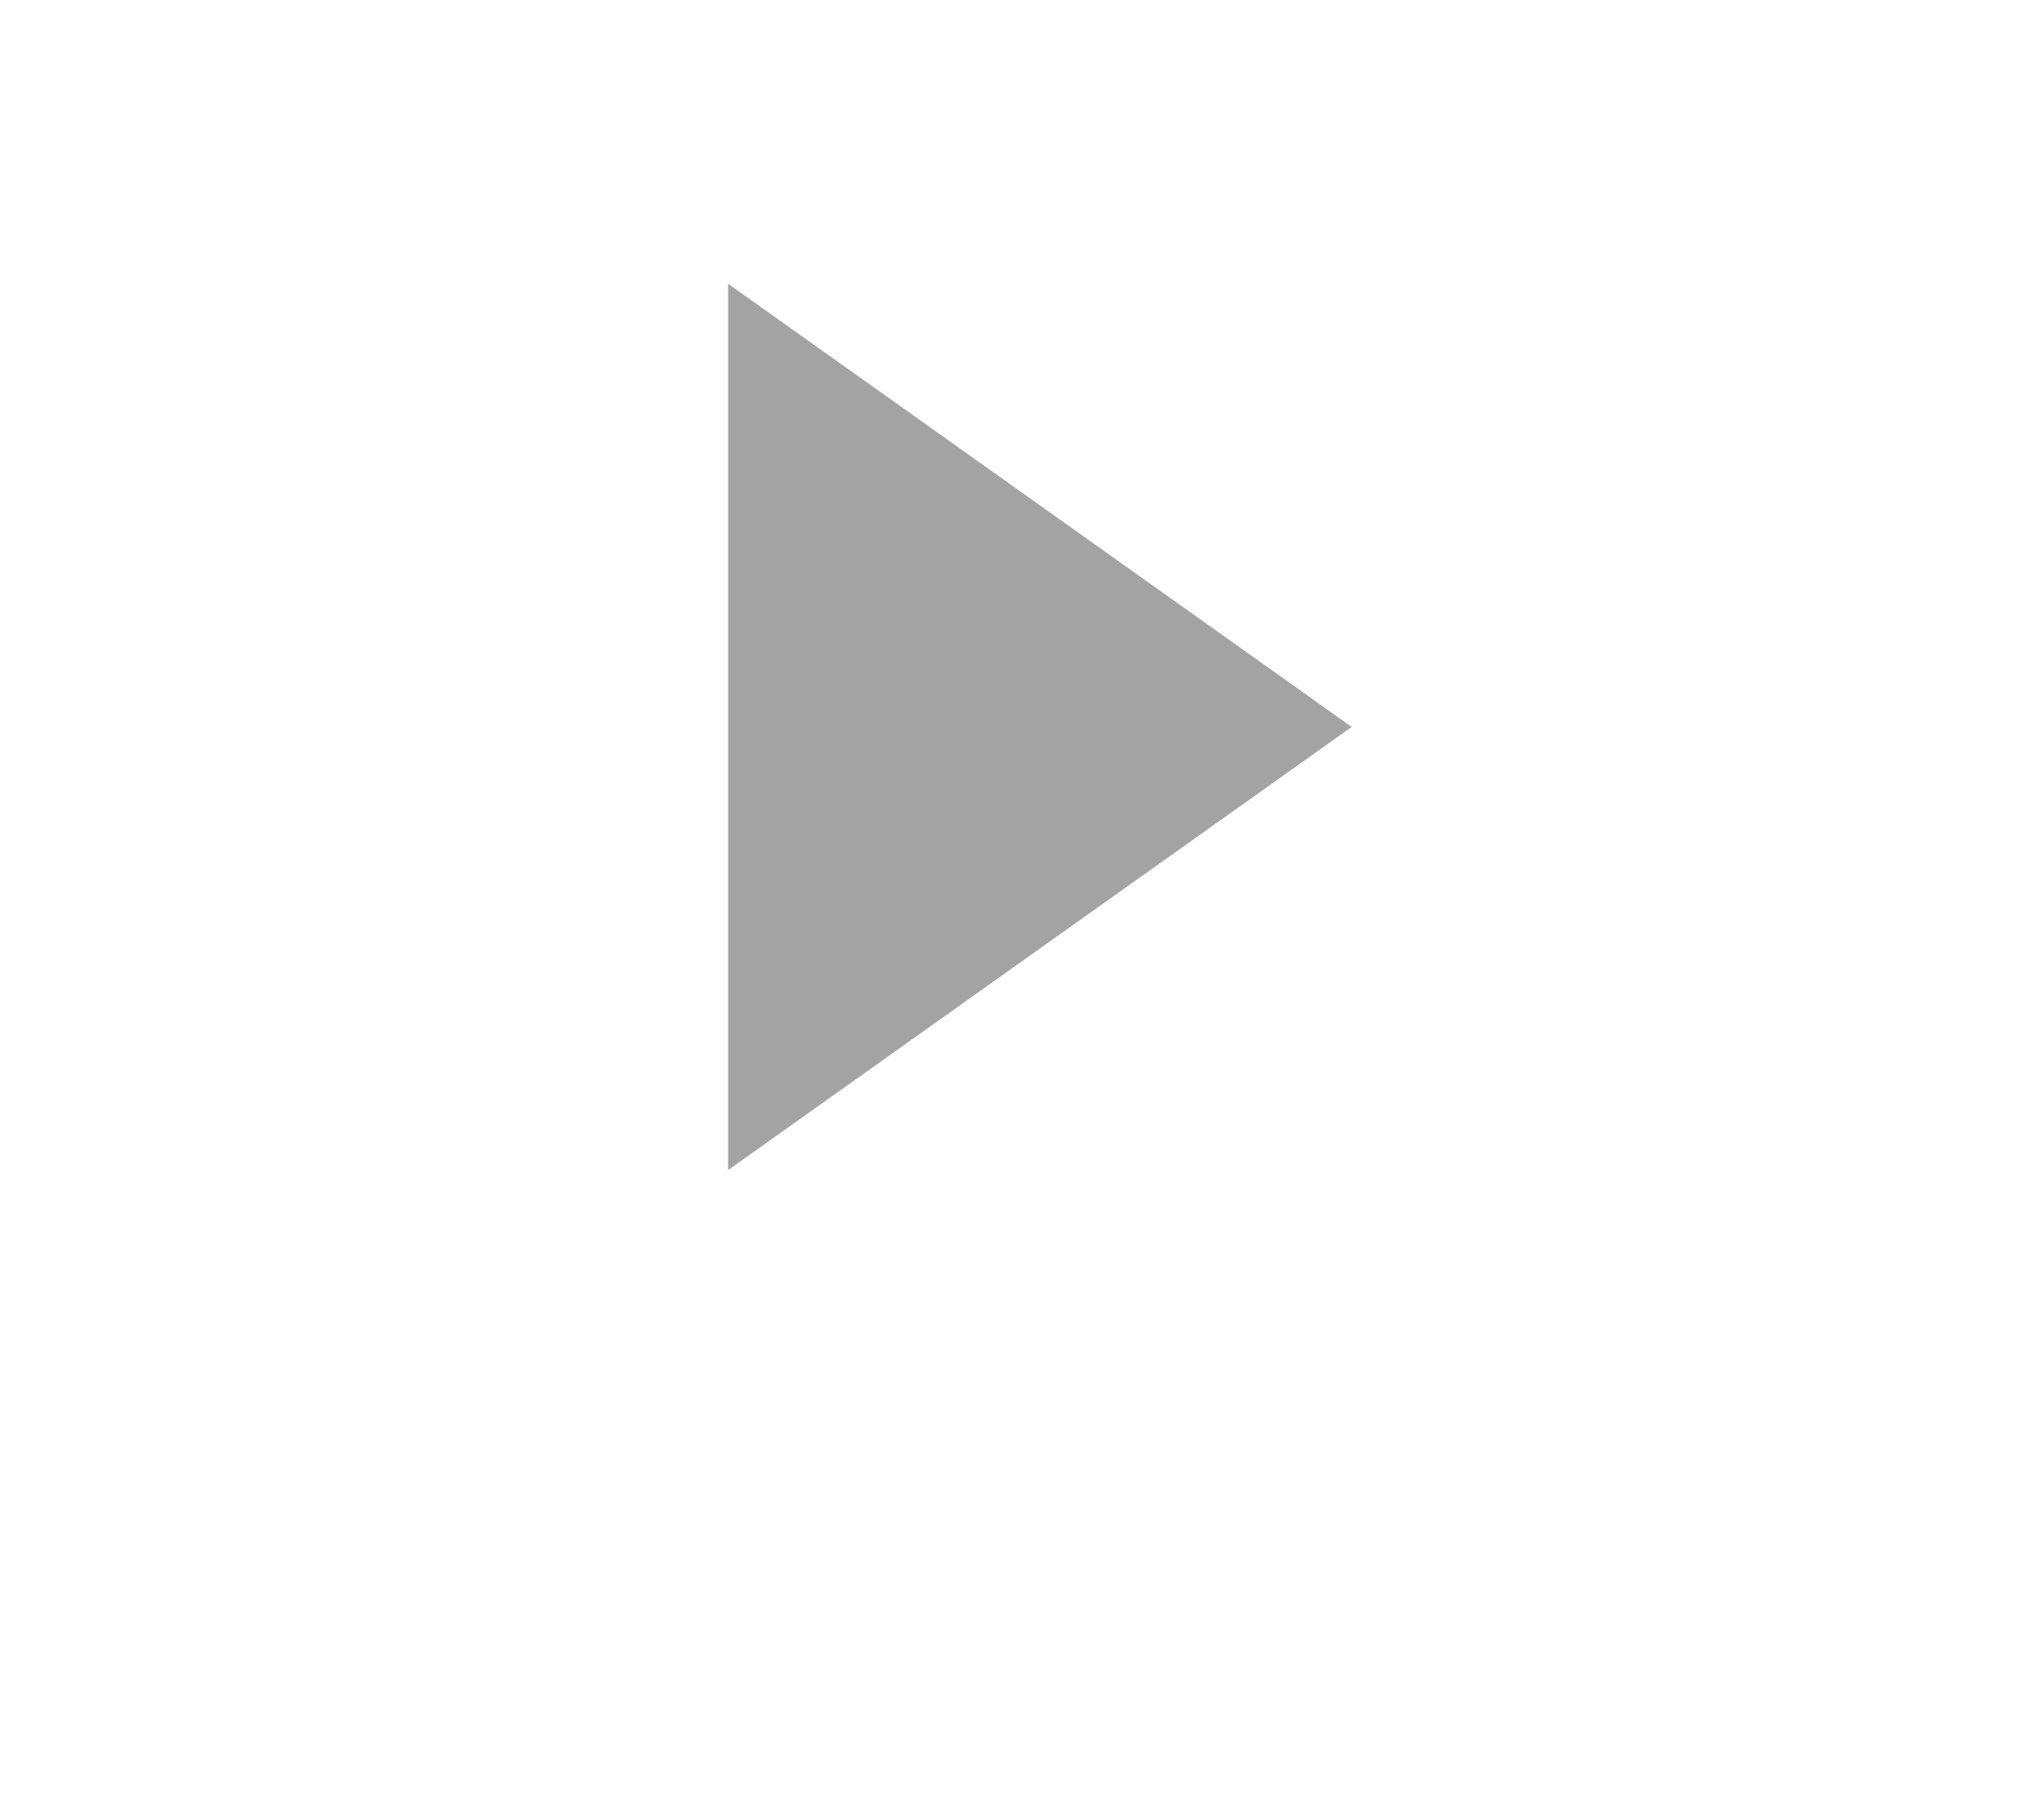
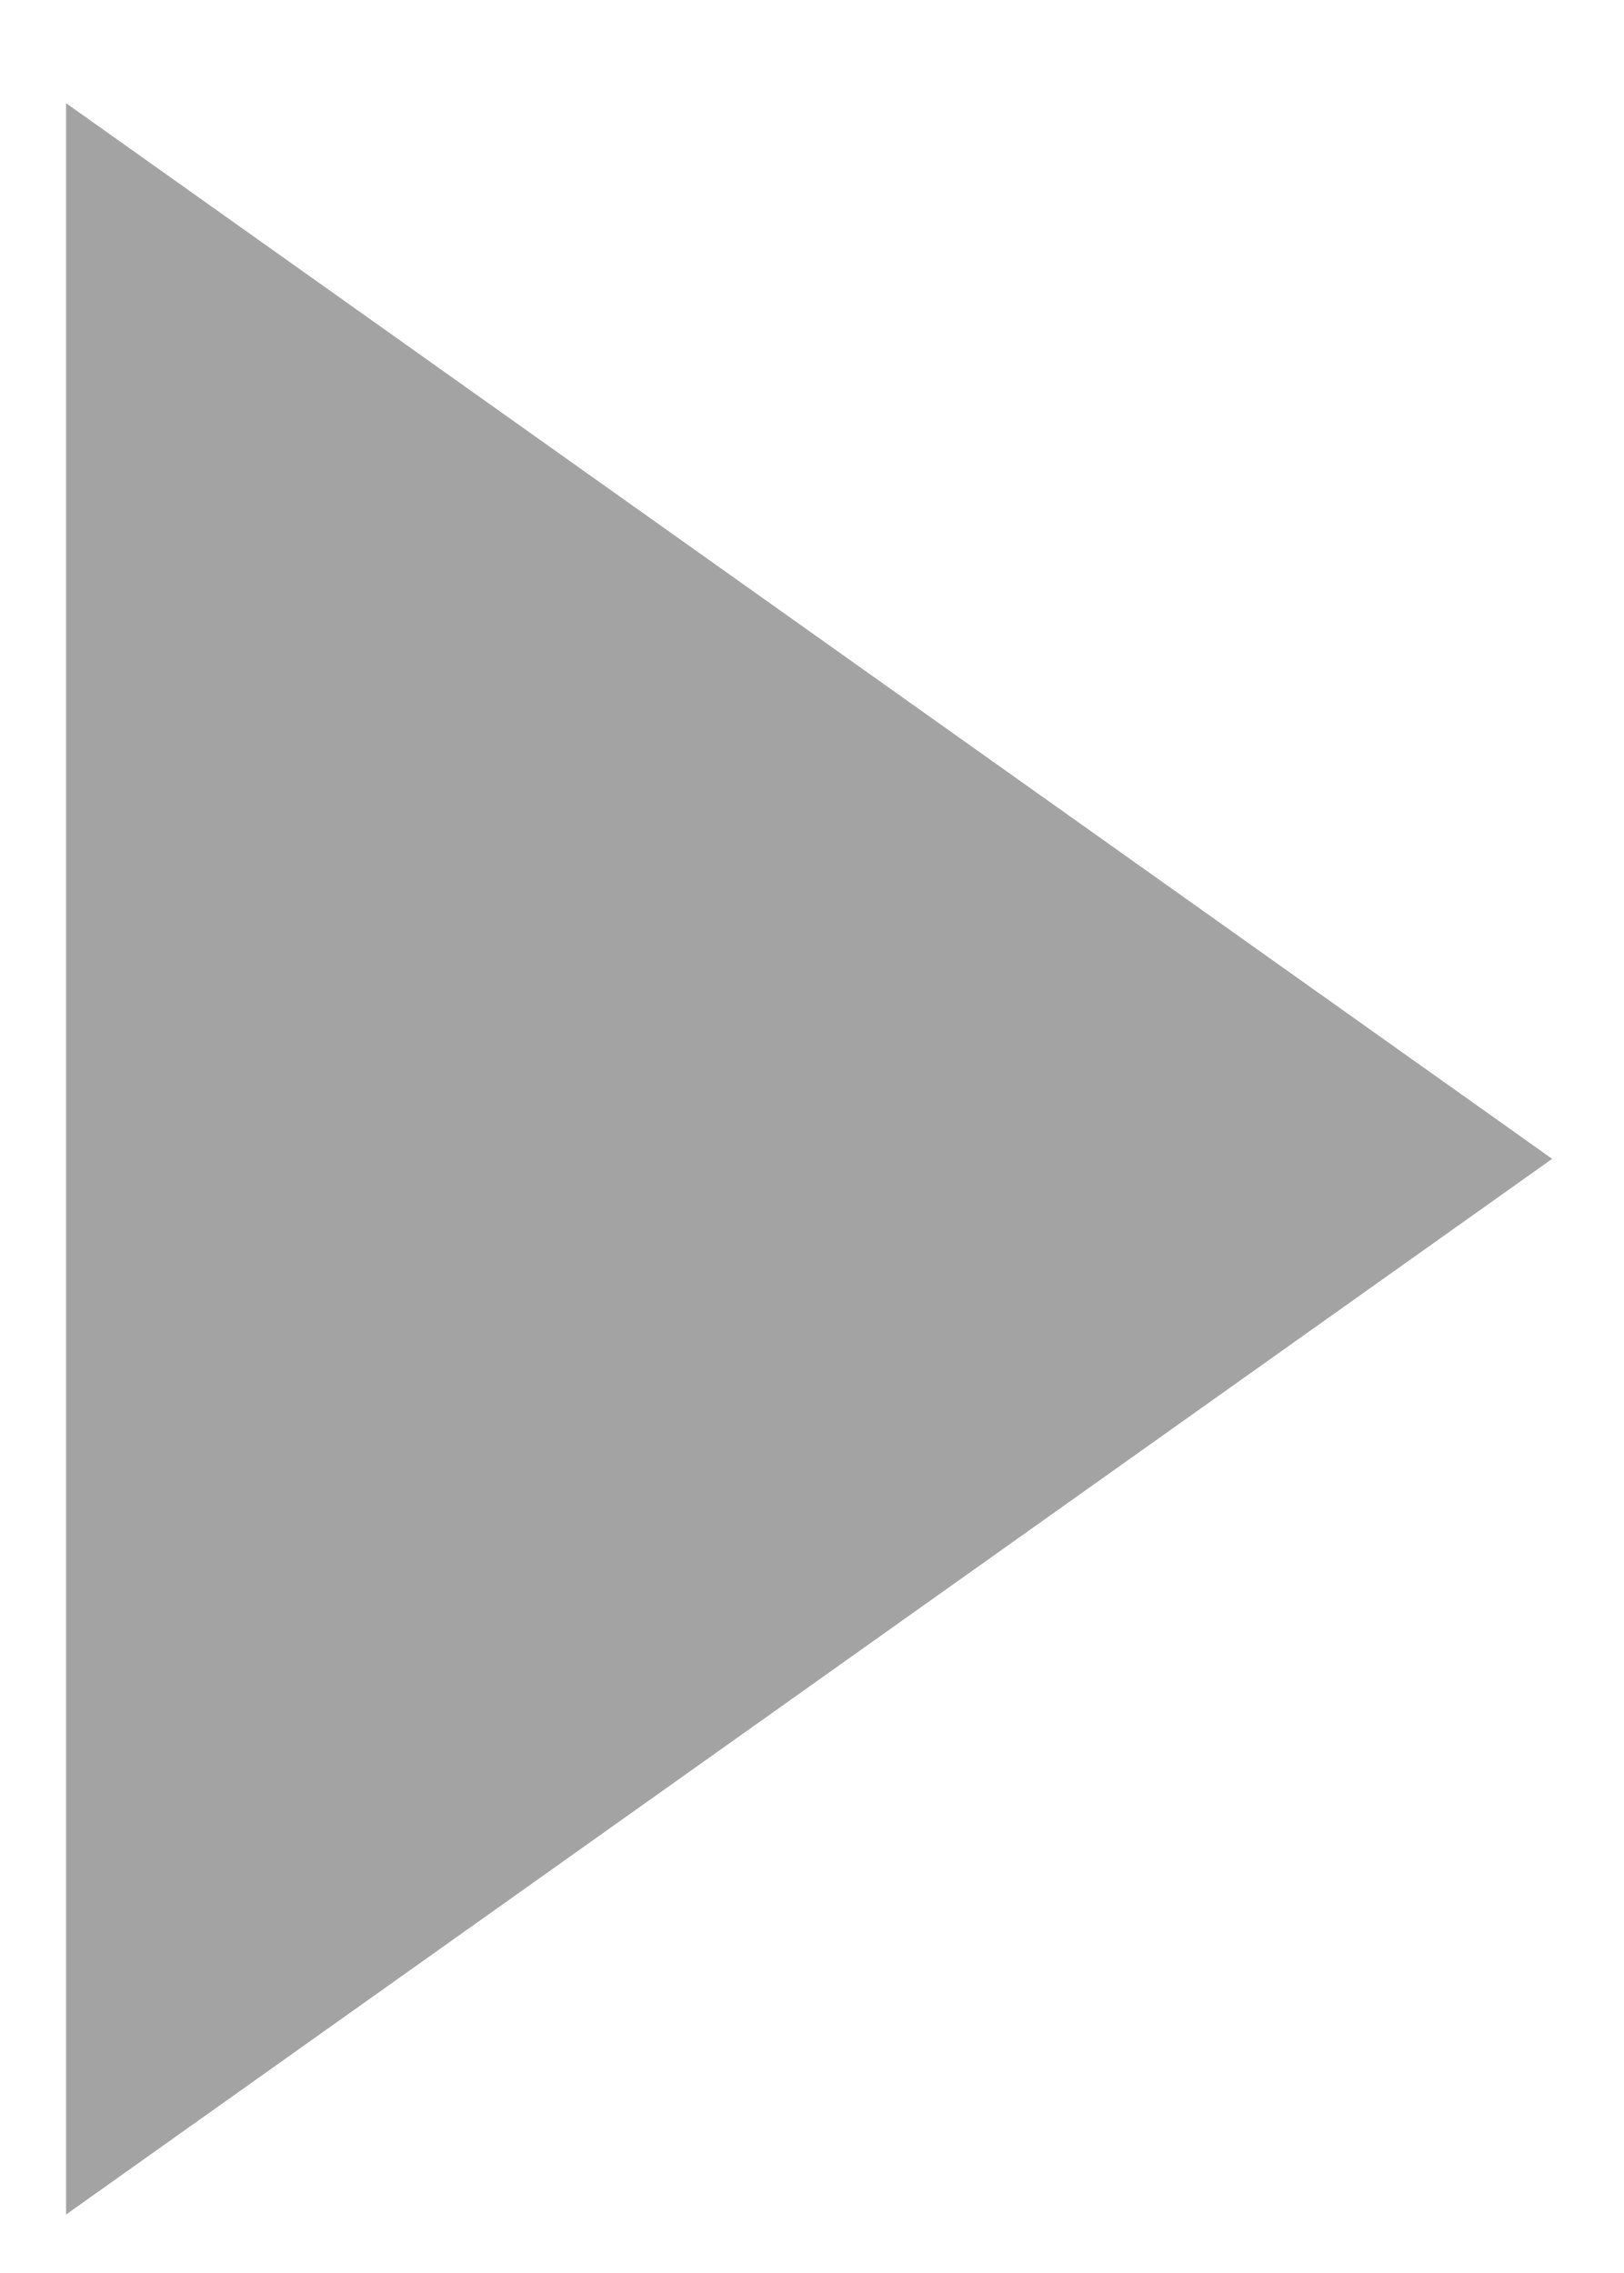
- <svg xmlns="http://www.w3.org/2000/svg" version="1.1" viewBox="0 0 45 40" x="0px" y="0px">
-   <path fill="#a3a3a3" d="M29.758 15.999l-13.728-9.753v19.507l13.728-9.753z" />
-   <text x="0" y="47" fill="#a3a3a3" font-size="5px" font-weight="bold" font-family="'Helvetica Neue', Helvetica, Arial-Unicode, Arial, Sans-serif">Created by O s t r e a</text>
-   <text x="0" y="52" fill="#a3a3a3" font-size="5px" font-weight="bold" font-family="'Helvetica Neue', Helvetica, Arial-Unicode, Arial, Sans-serif">from the Noun Project</text>
+ <svg xmlns="http://www.w3.org/2000/svg" version="1.1" viewBox="0 0 15 21" x="0px" y="0px" id="svg3382" width="15" height="21">
+   <defs id="defs3394" />
+   <path d="m 14.338,10.706 -13.728,-9.753 0,19.507 13.728,-9.753 z" id="path3386" style="fill:#a3a3a3" />
+   <text x="0" y="28" font-size="5px" font-weight="bold" id="text3388" style="font-weight:bold;font-size:5px;font-family:'Helvetica Neue', Helvetica, Arial-Unicode, Arial, Sans-serif;fill:#a3a3a3">Created by O s t r e a</text>
+   <text x="0" y="33" font-size="5px" font-weight="bold" id="text3390" style="font-weight:bold;font-size:5px;font-family:'Helvetica Neue', Helvetica, Arial-Unicode, Arial, Sans-serif;fill:#a3a3a3">from the Noun Project</text>
</svg>
